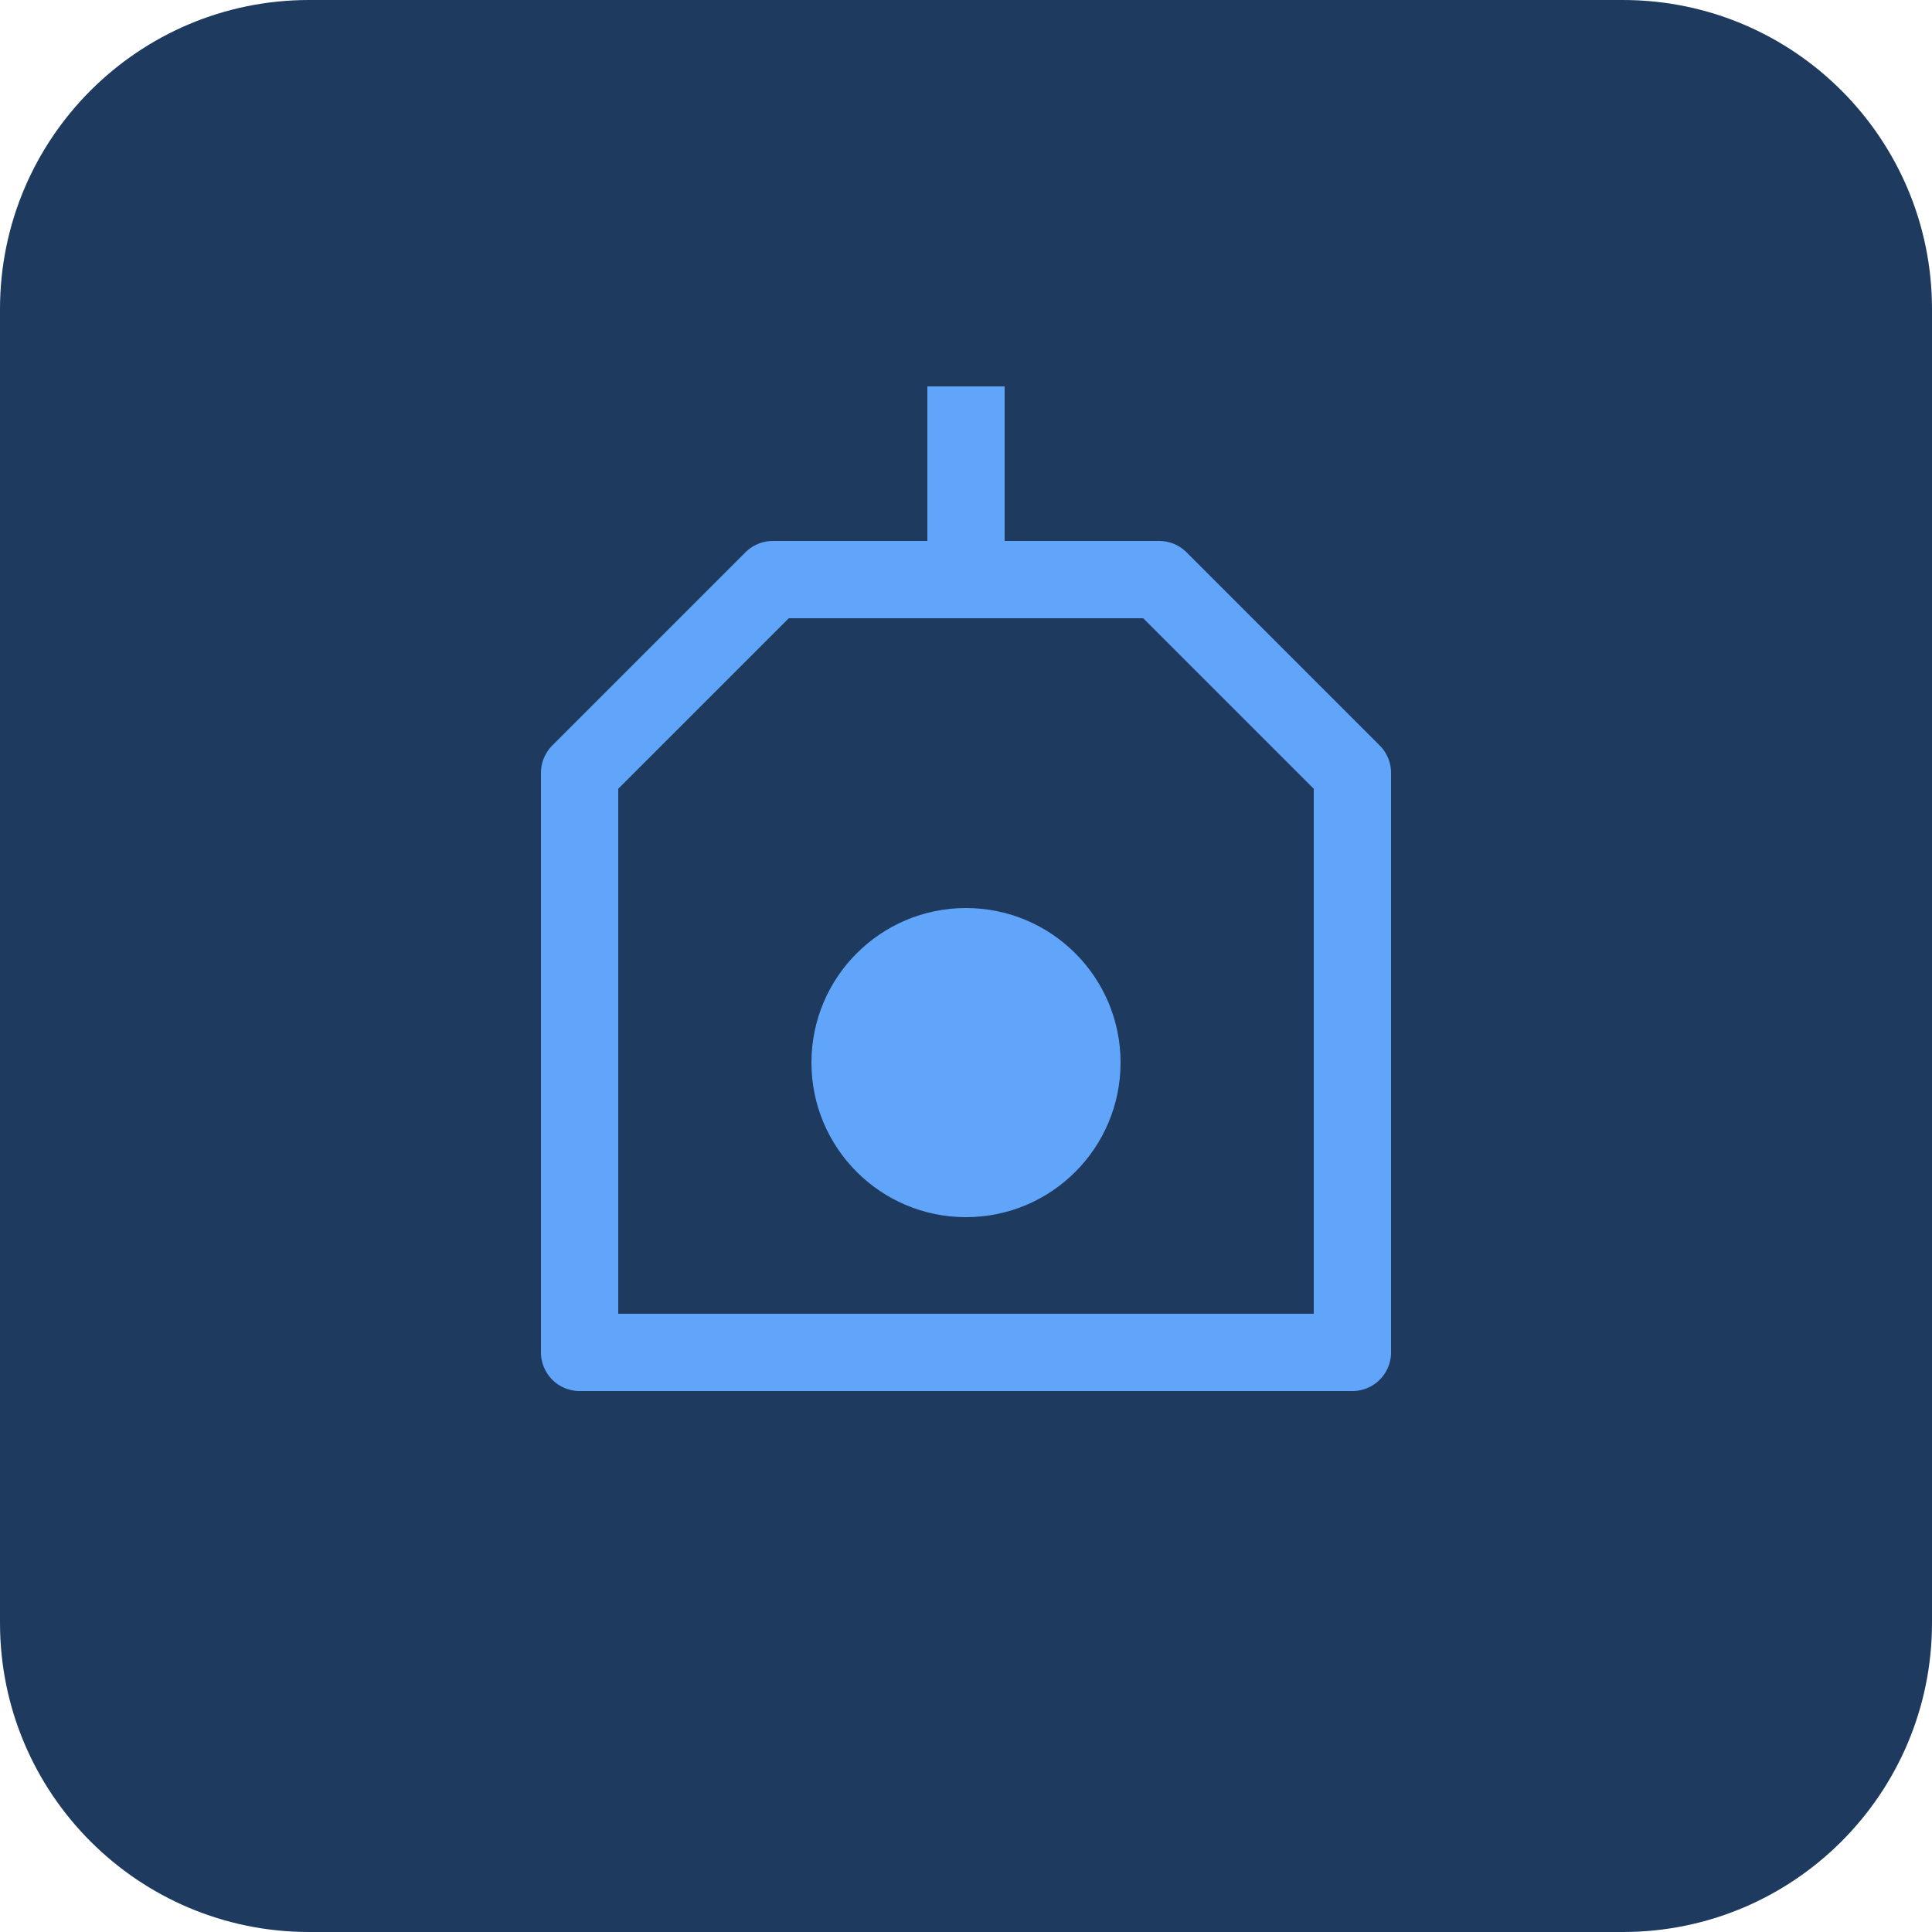
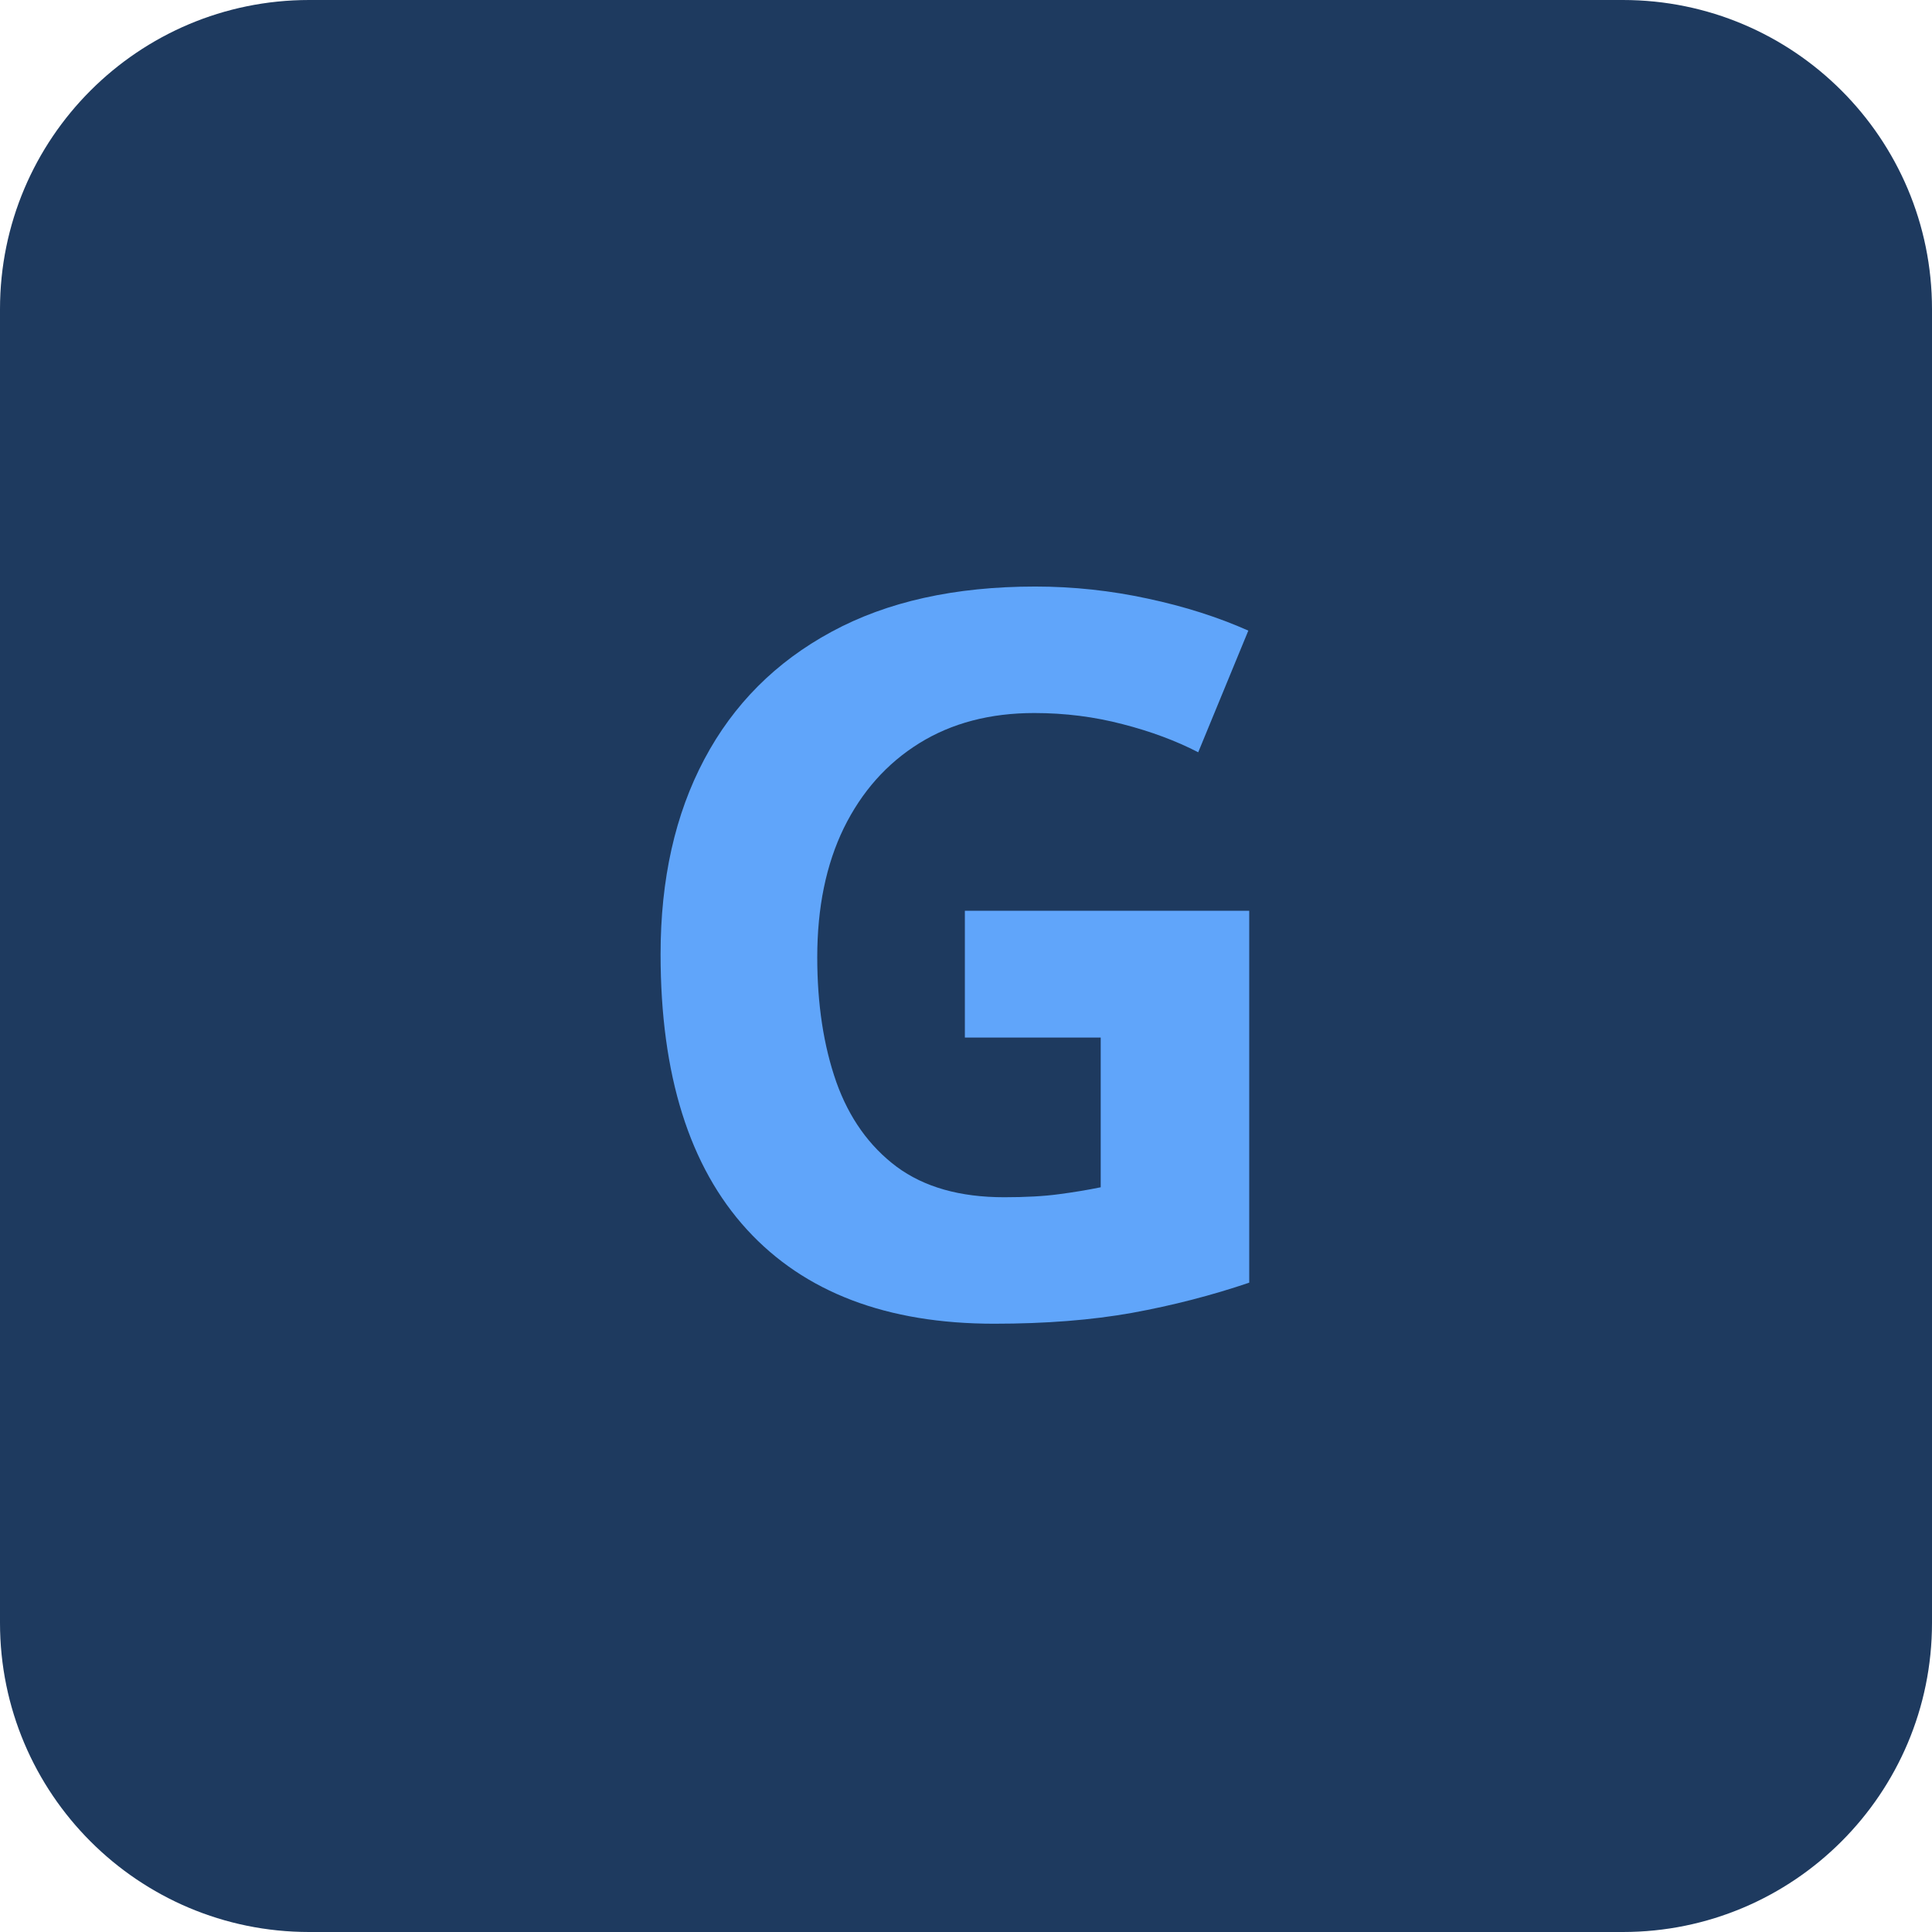
<svg xmlns="http://www.w3.org/2000/svg" viewBox="0 0 100 100">
  <rect width="100" height="100" rx="16" fill="#1e3a5f" />
-   <path d="M30 70 L30 40 L40 30 L60 30 L70 40 L70 70 Z" fill="none" stroke="#60a5fa" stroke-width="4" stroke-linejoin="round" />
-   <circle cx="50" cy="55" r="8" fill="#60a5fa" />
-   <line x1="50" y1="30" x2="50" y2="20" stroke="#60a5fa" stroke-width="4" />
+   <text x="50" y="68" font-family="system-ui, sans-serif" font-size="52" font-weight="700" fill="#60a5fa" text-anchor="middle">G</text>
</svg>
